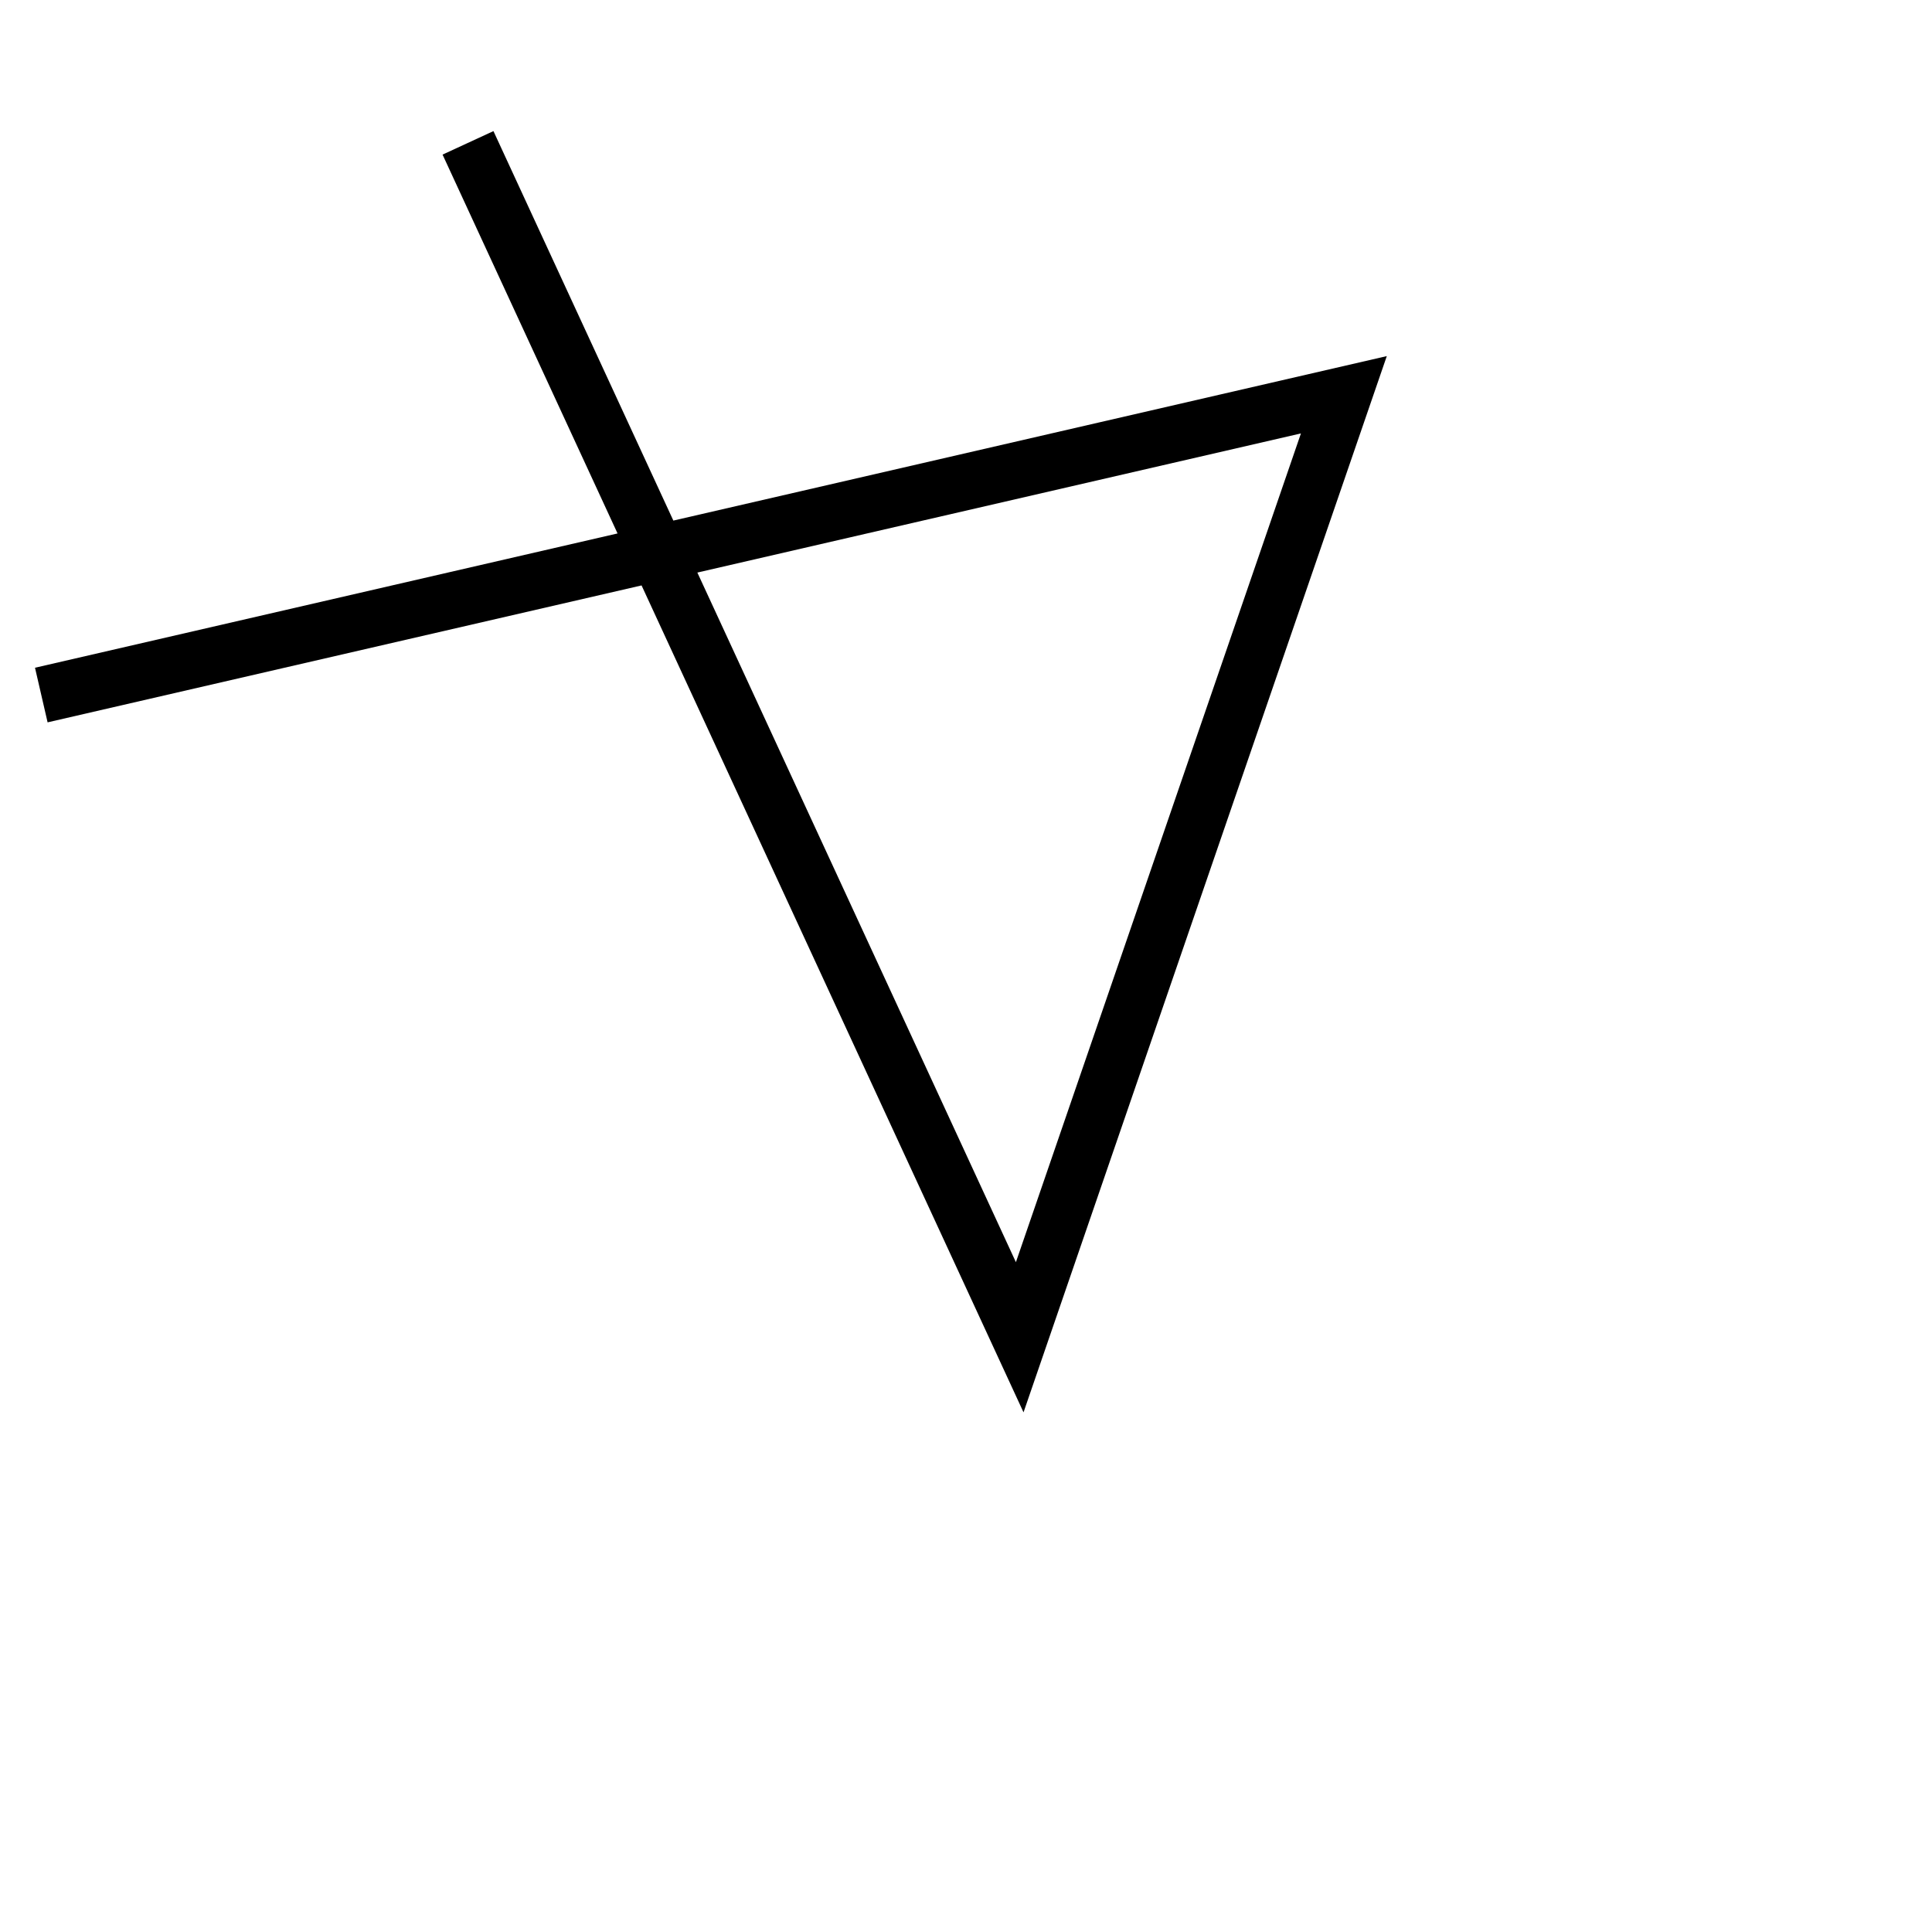
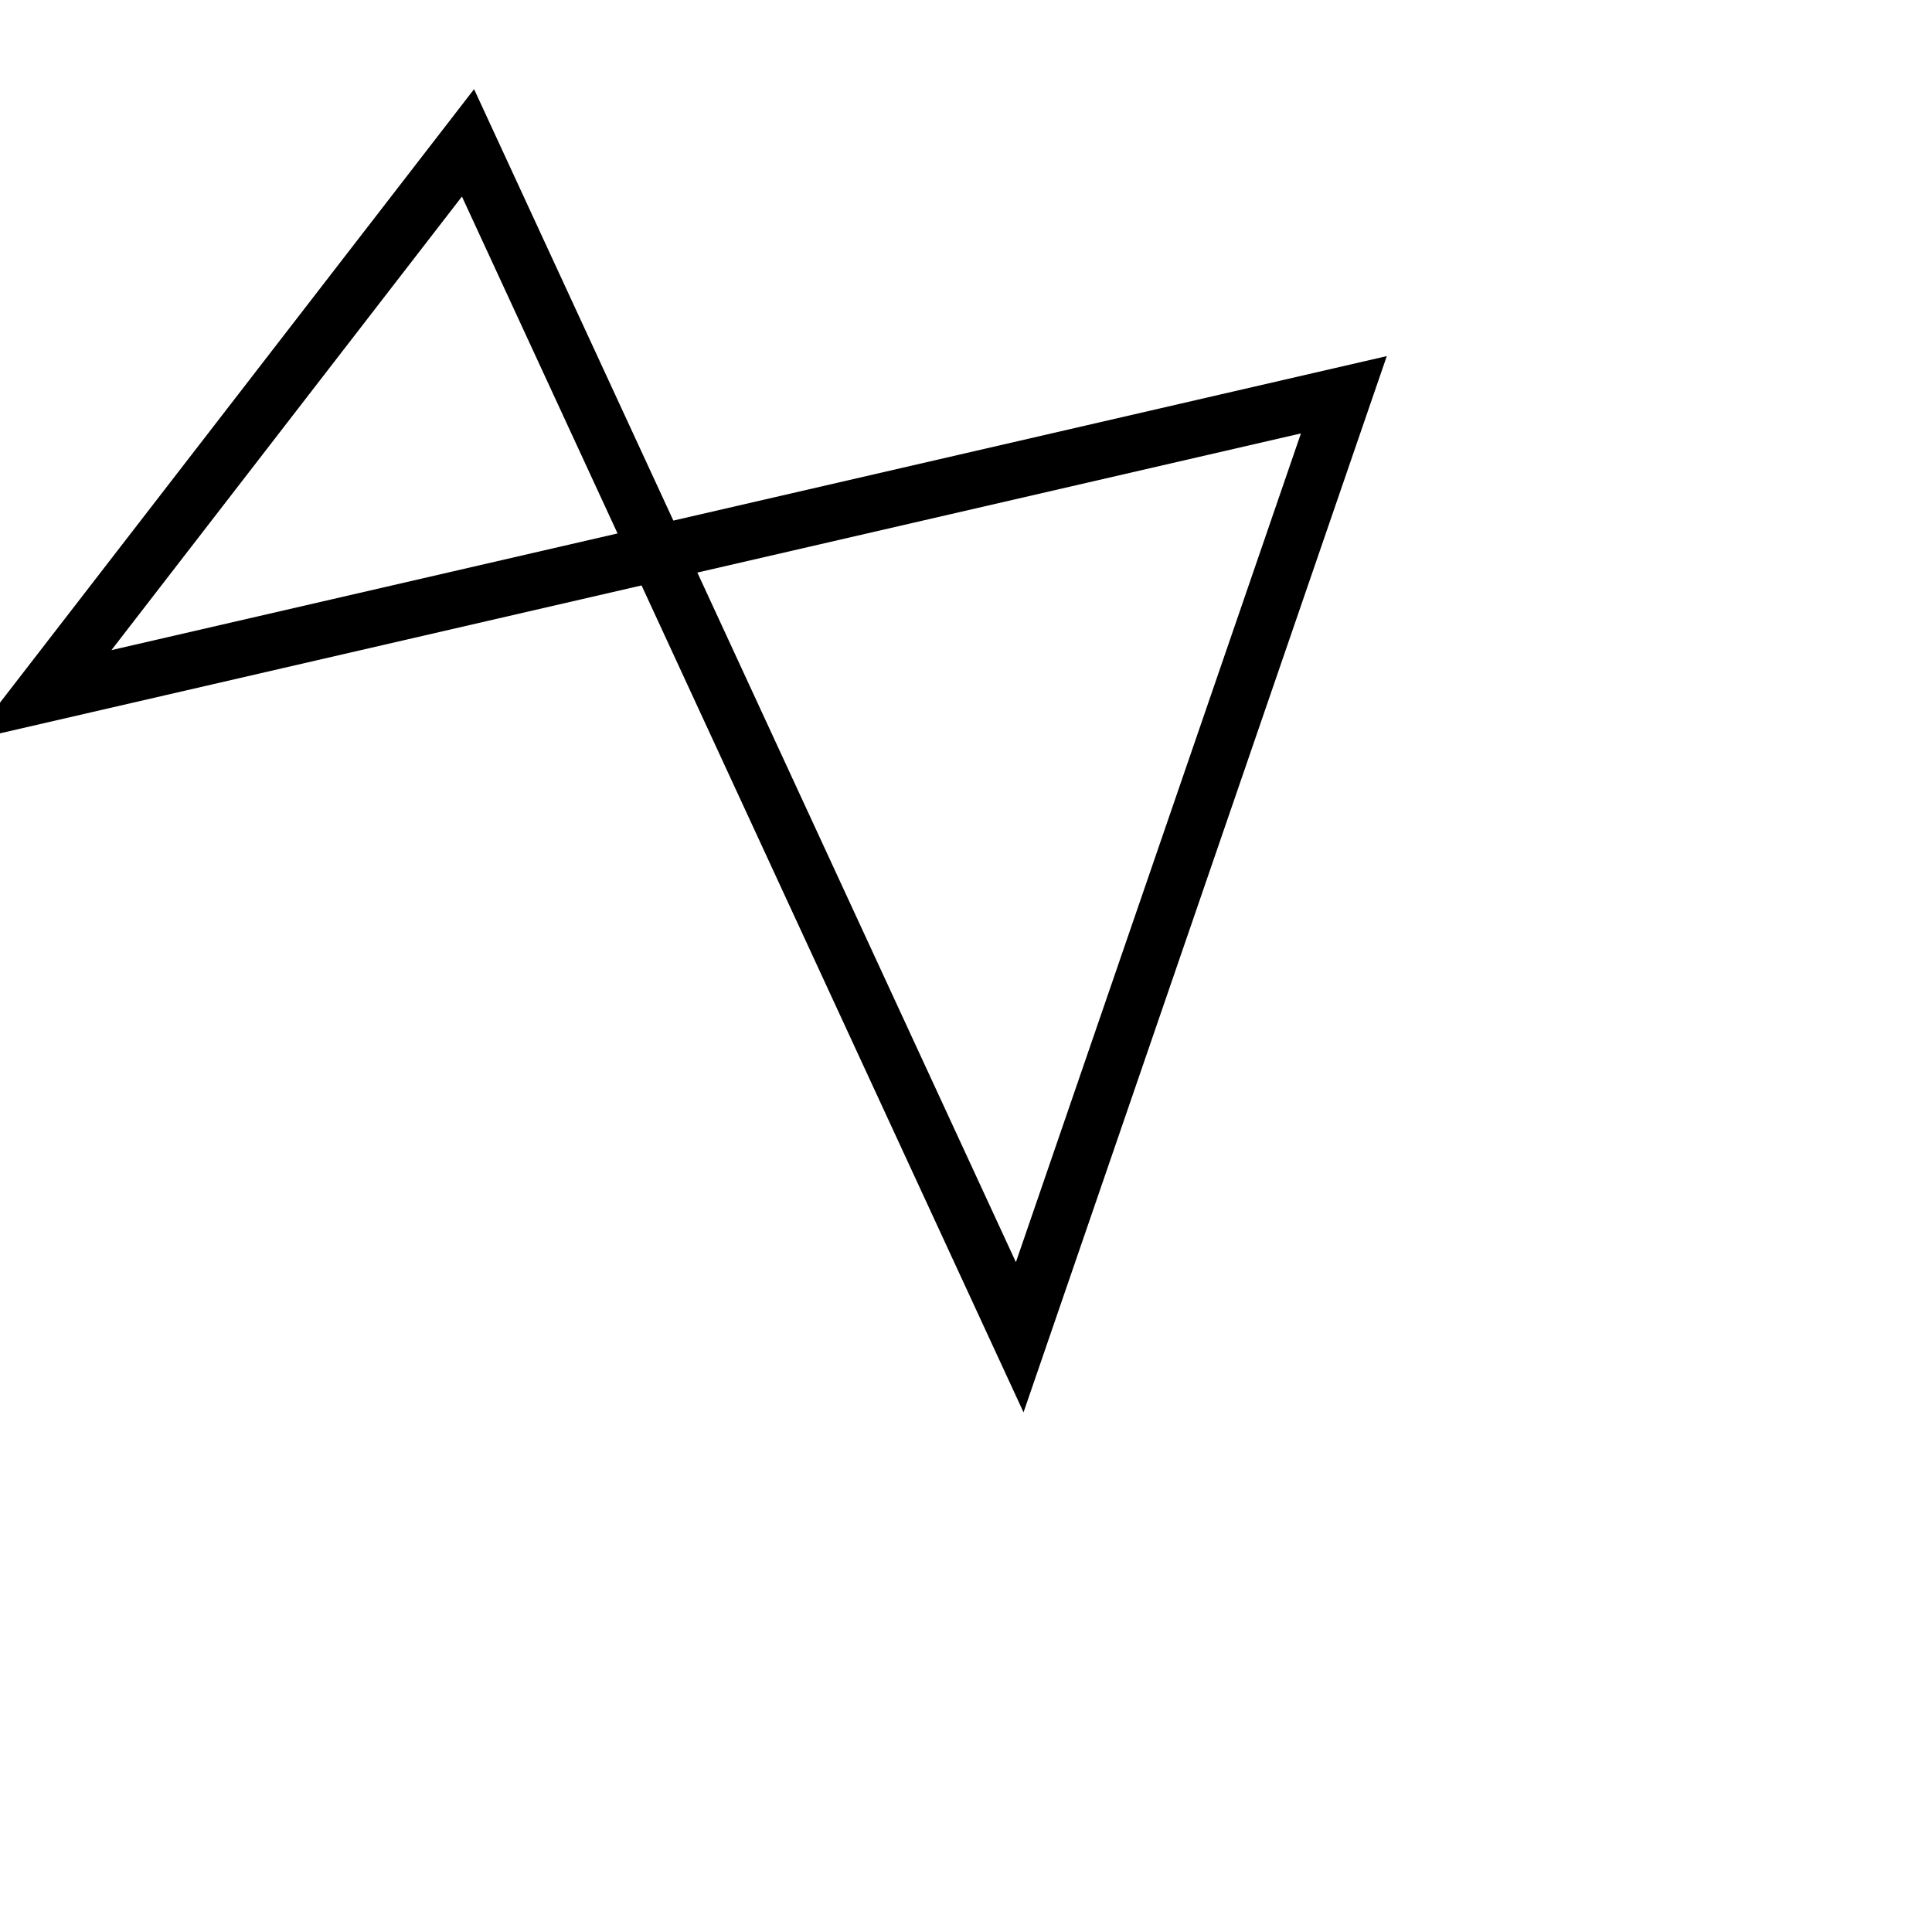
<svg xmlns="http://www.w3.org/2000/svg" id="svg8" version="1.1" viewBox="0 0 132.292 132.292" height="500" width="500">
  <defs id="defs2" />
  <g transform="translate(0,-164.7083)" id="layer1">
-     <path id="path12" d="M 2.828,212.301 92.02,191.739 69.824,256.276 32.046,174.49" style="fill:none;stroke:#000000;stroke-width:3.838;stroke-linecap:butt;stroke-linejoin:miter;stroke-miterlimit:4;stroke-dasharray:none;stroke-opacity:1;paint-order:fill markers stroke" />
+     <path id="path12" d="M 2.828,212.301 92.02,191.739 69.824,256.276 32.046,174.49 Z" style="fill:none;stroke:#000000;stroke-width:3.838;stroke-linecap:butt;stroke-linejoin:miter;stroke-miterlimit:4;stroke-dasharray:none;stroke-opacity:1;paint-order:fill markers stroke" />
  </g>
</svg>
